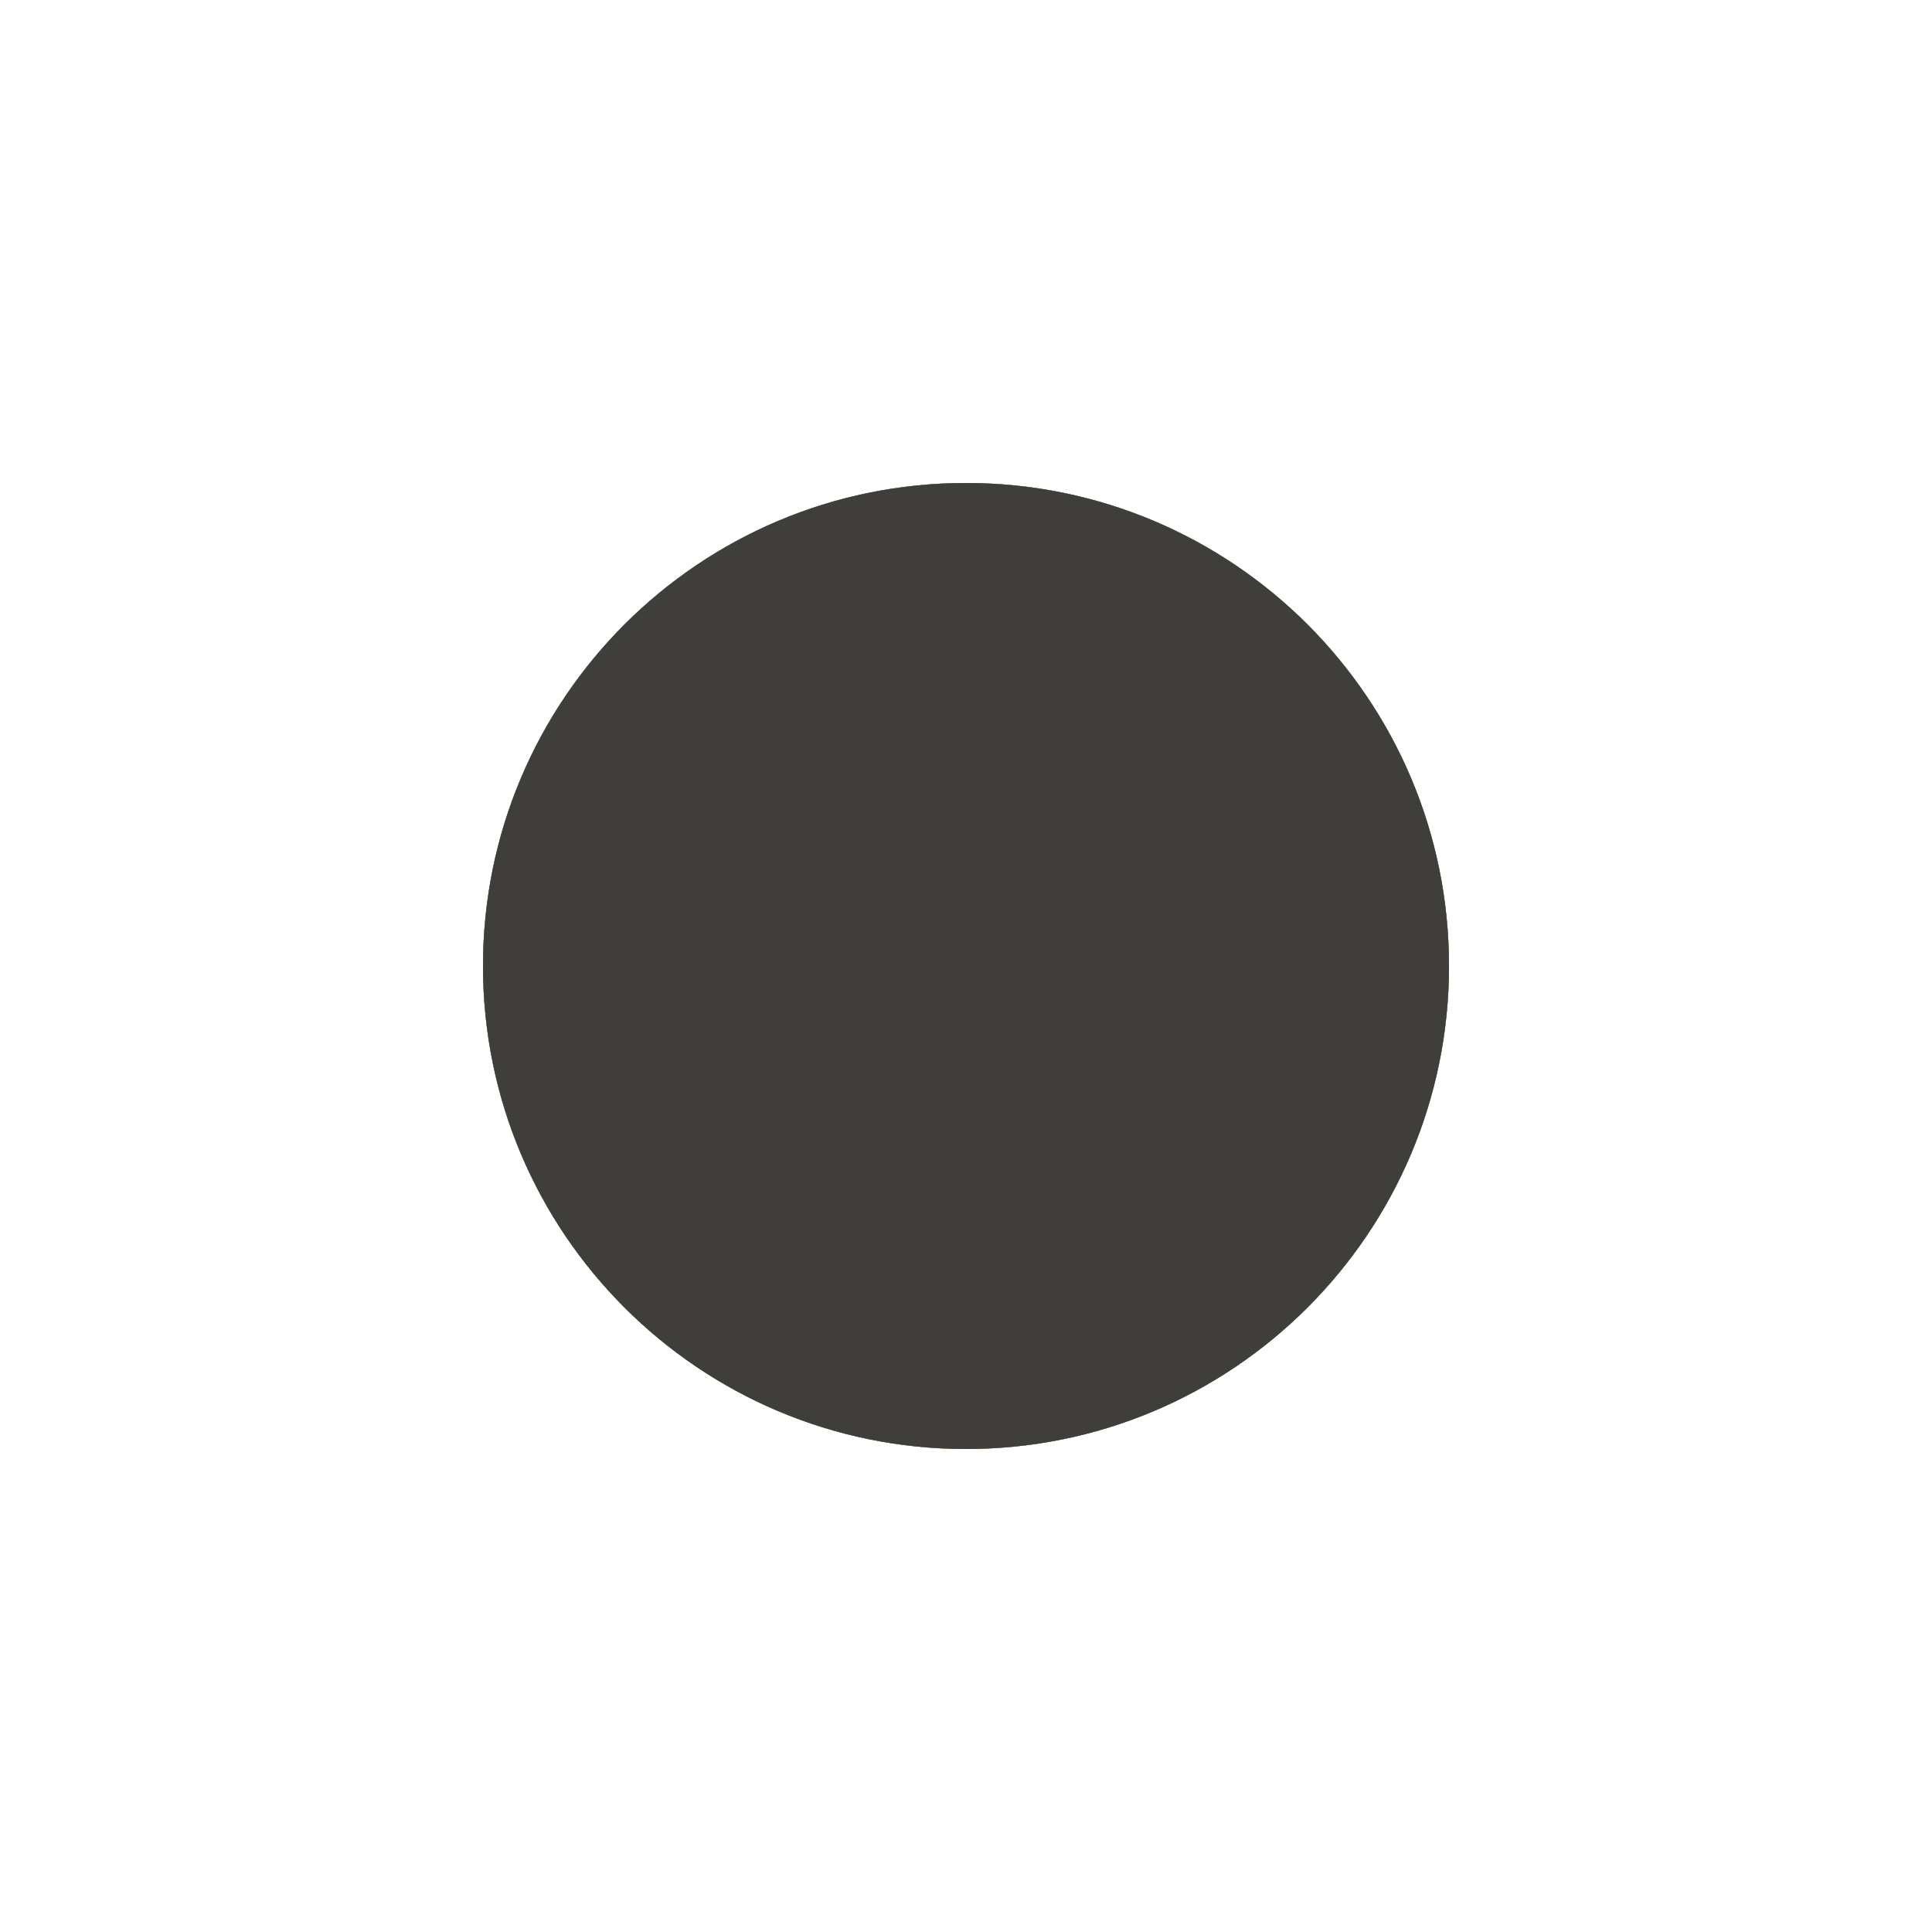
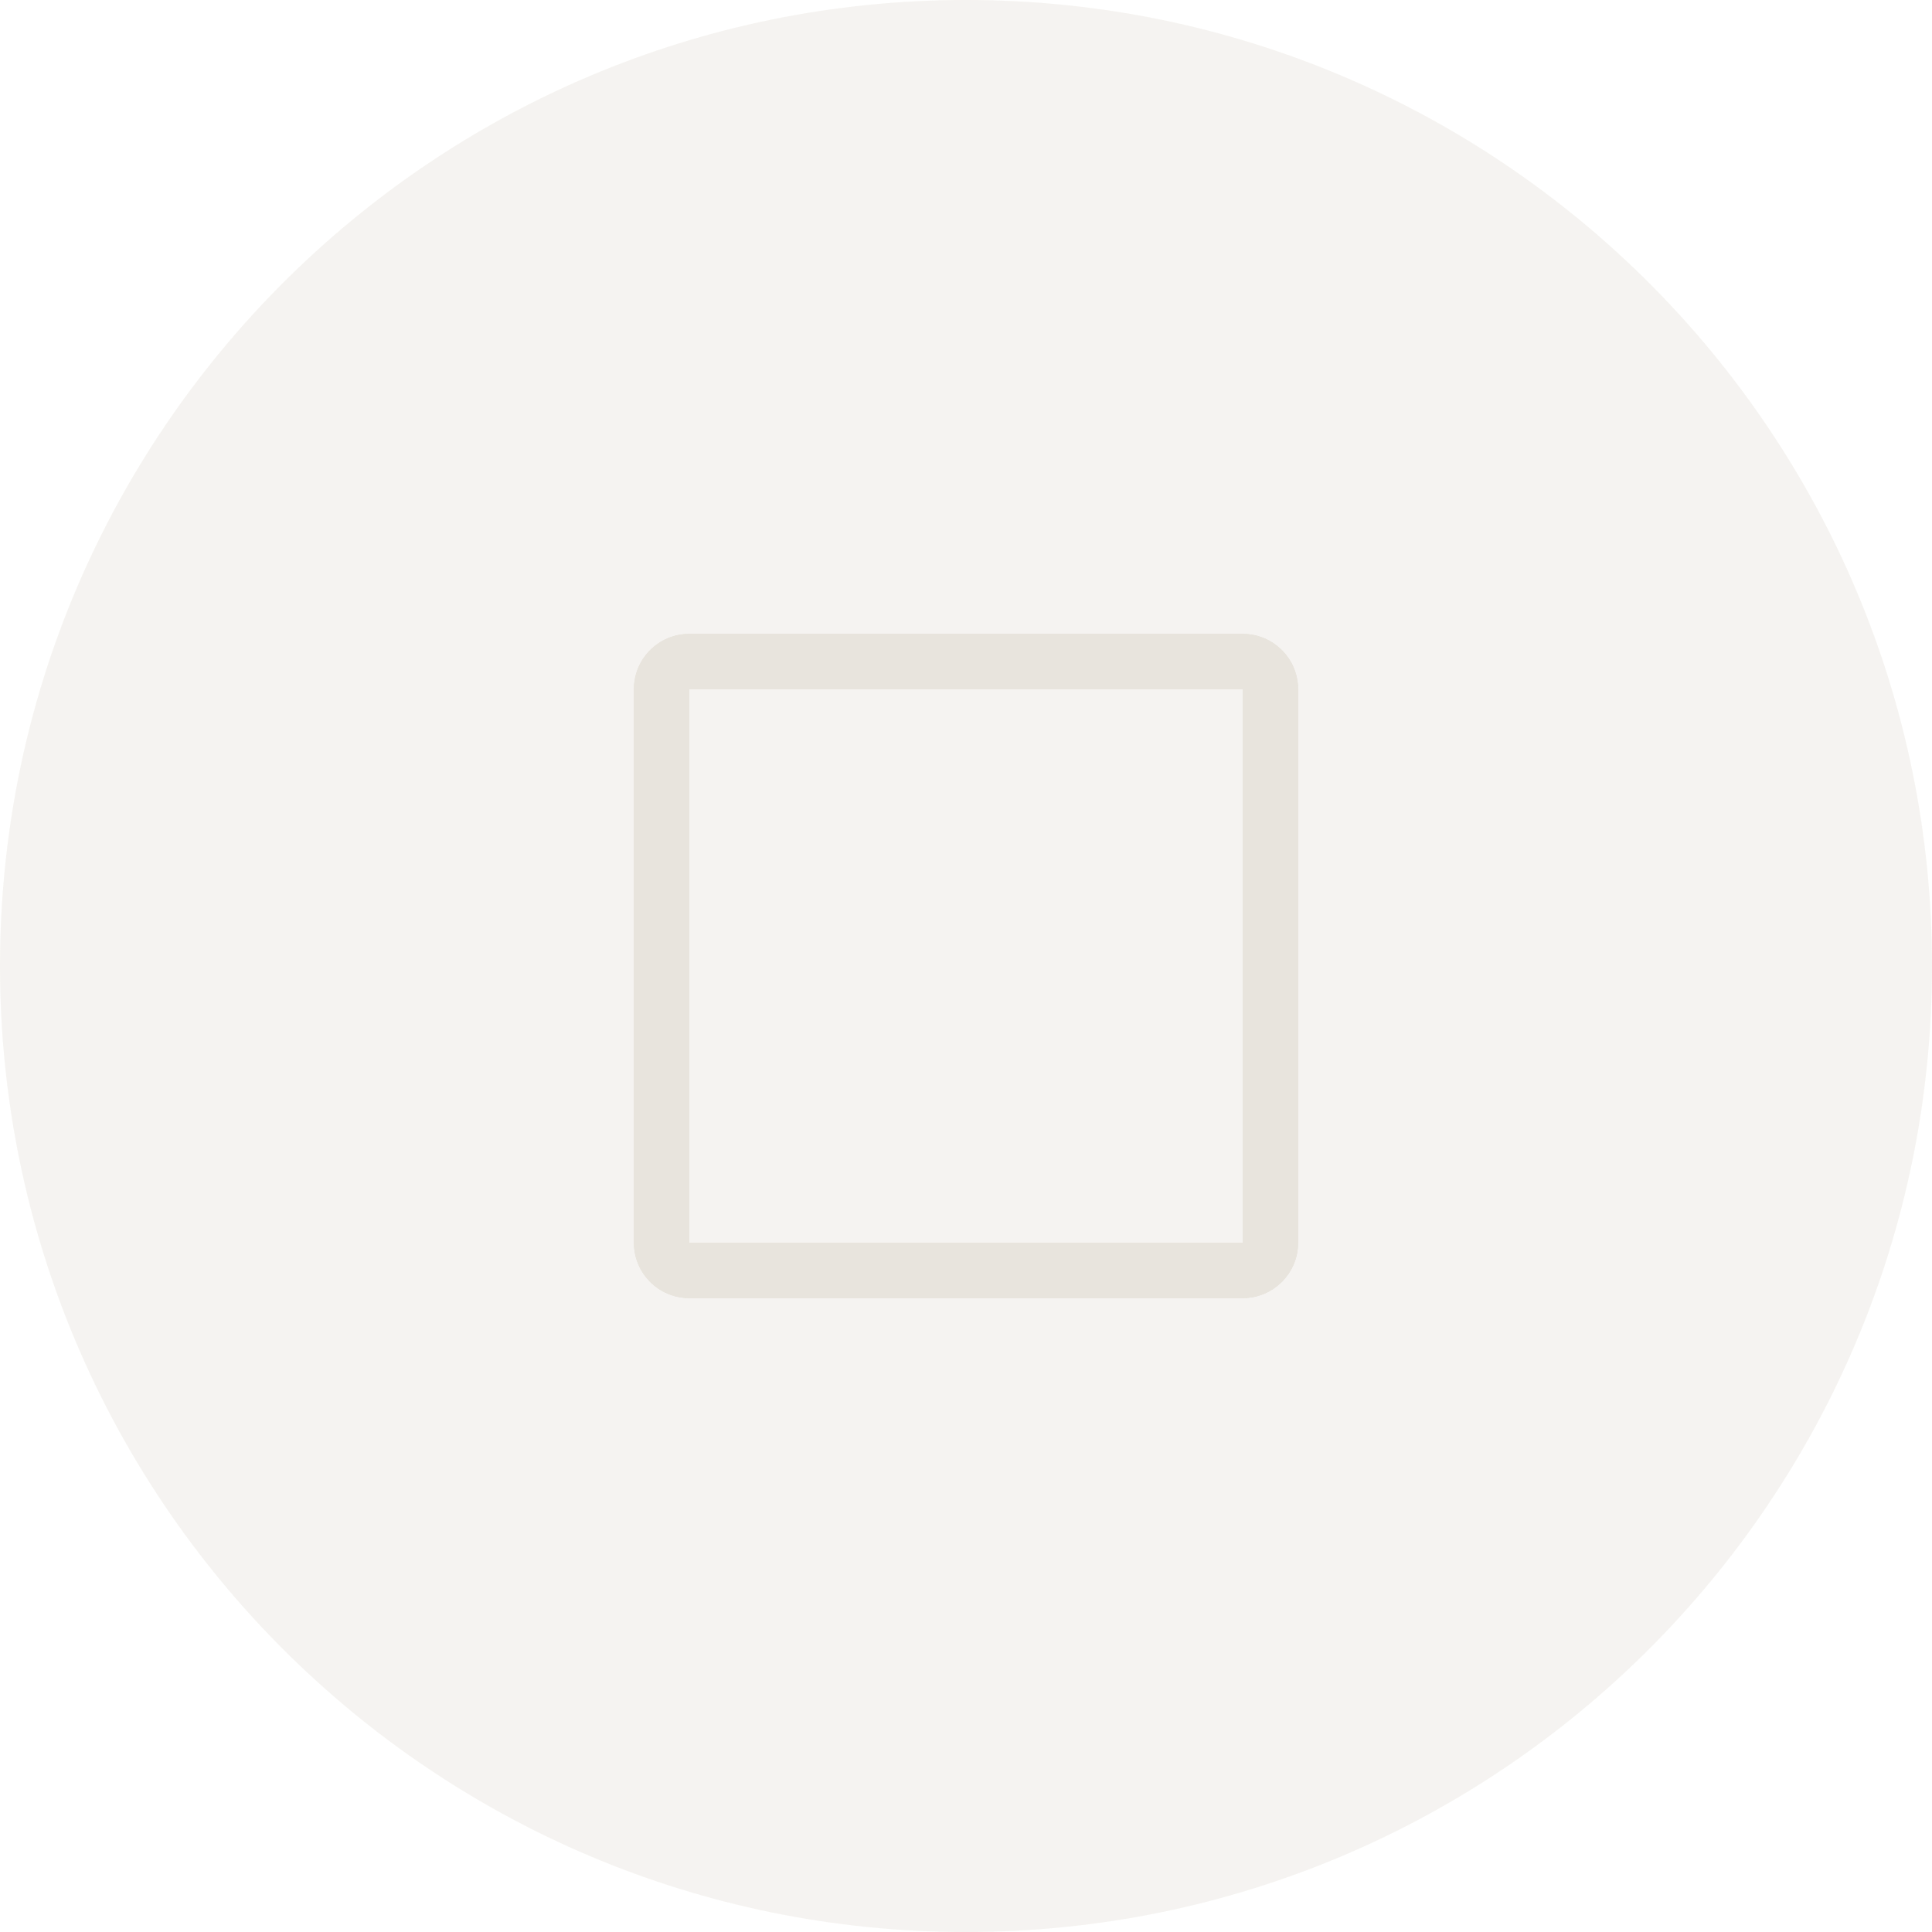
<svg xmlns="http://www.w3.org/2000/svg" width="24" height="24">
  <g id="active-center">
    <rect x="0" y="0" width="24" height="24" fill="#000" fill-opacity="0" />
-     <circle cx="12" cy="12" r="6" fill="#5c5955" />
+     <g transform="translate(6.5,6.5) scale(0.04296875)">
+       <path d="M208,32H48A16,16,0,0,0,32,48V208a16,16,0,0,0,16,16H208a16,16,0,0,0,16-16V48A16,16,0,0,0,208,32Zm0,176H48V48H208V208Z" fill="#e8e4dd" opacity="0.85" />
+     </g>
  </g>
  <g id="hover-center">
    <rect x="0" y="0" width="24" height="24" fill="#000" fill-opacity="0" />
-     <circle cx="12" cy="12" r="6" fill="#7fa972" />
+     <rect x="0" y="0" width="24" height="24" fill="#e8e4dd" rx="12" ry="12" opacity="0.18" />
+     <g transform="translate(6.5,6.5) scale(0.04296875)">
+       <path d="M208,32H48A16,16,0,0,0,32,48V208a16,16,0,0,0,16,16H208a16,16,0,0,0,16-16V48A16,16,0,0,0,208,32Zm0,176H48V48H208V208Z" fill="#e8e4dd" opacity="1" />
+     </g>
  </g>
  <g id="pressed-center">
    <rect x="0" y="0" width="24" height="24" fill="#000" fill-opacity="0" />
-     <circle cx="12" cy="12" r="6" fill="#7fa972" opacity="0.7" />
+     <rect x="0" y="0" width="24" height="24" fill="#e8e4dd" rx="12" ry="12" opacity="0.3" />
+     <g transform="translate(6.5,6.5) scale(0.04296875)">
+       <path d="M208,32H48A16,16,0,0,0,32,48V208a16,16,0,0,0,16,16H208a16,16,0,0,0,16-16V48A16,16,0,0,0,208,32Zm0,176H48V48H208V208Z" fill="#e8e4dd" opacity="1" />
+     </g>
  </g>
  <g id="deactivated-center">
    <rect x="0" y="0" width="24" height="24" fill="#000" fill-opacity="0" />
-     <circle cx="12" cy="12" r="6" fill="#403e3b" />
+     <g transform="translate(6.5,6.5) scale(0.04296875)">
+       <path d="M208,32H48A16,16,0,0,0,32,48V208a16,16,0,0,0,16,16H208a16,16,0,0,0,16-16V48A16,16,0,0,0,208,32Zm0,176H48V48H208V208Z" fill="#e8e4dd" opacity="0.3" />
+     </g>
  </g>
</svg>
